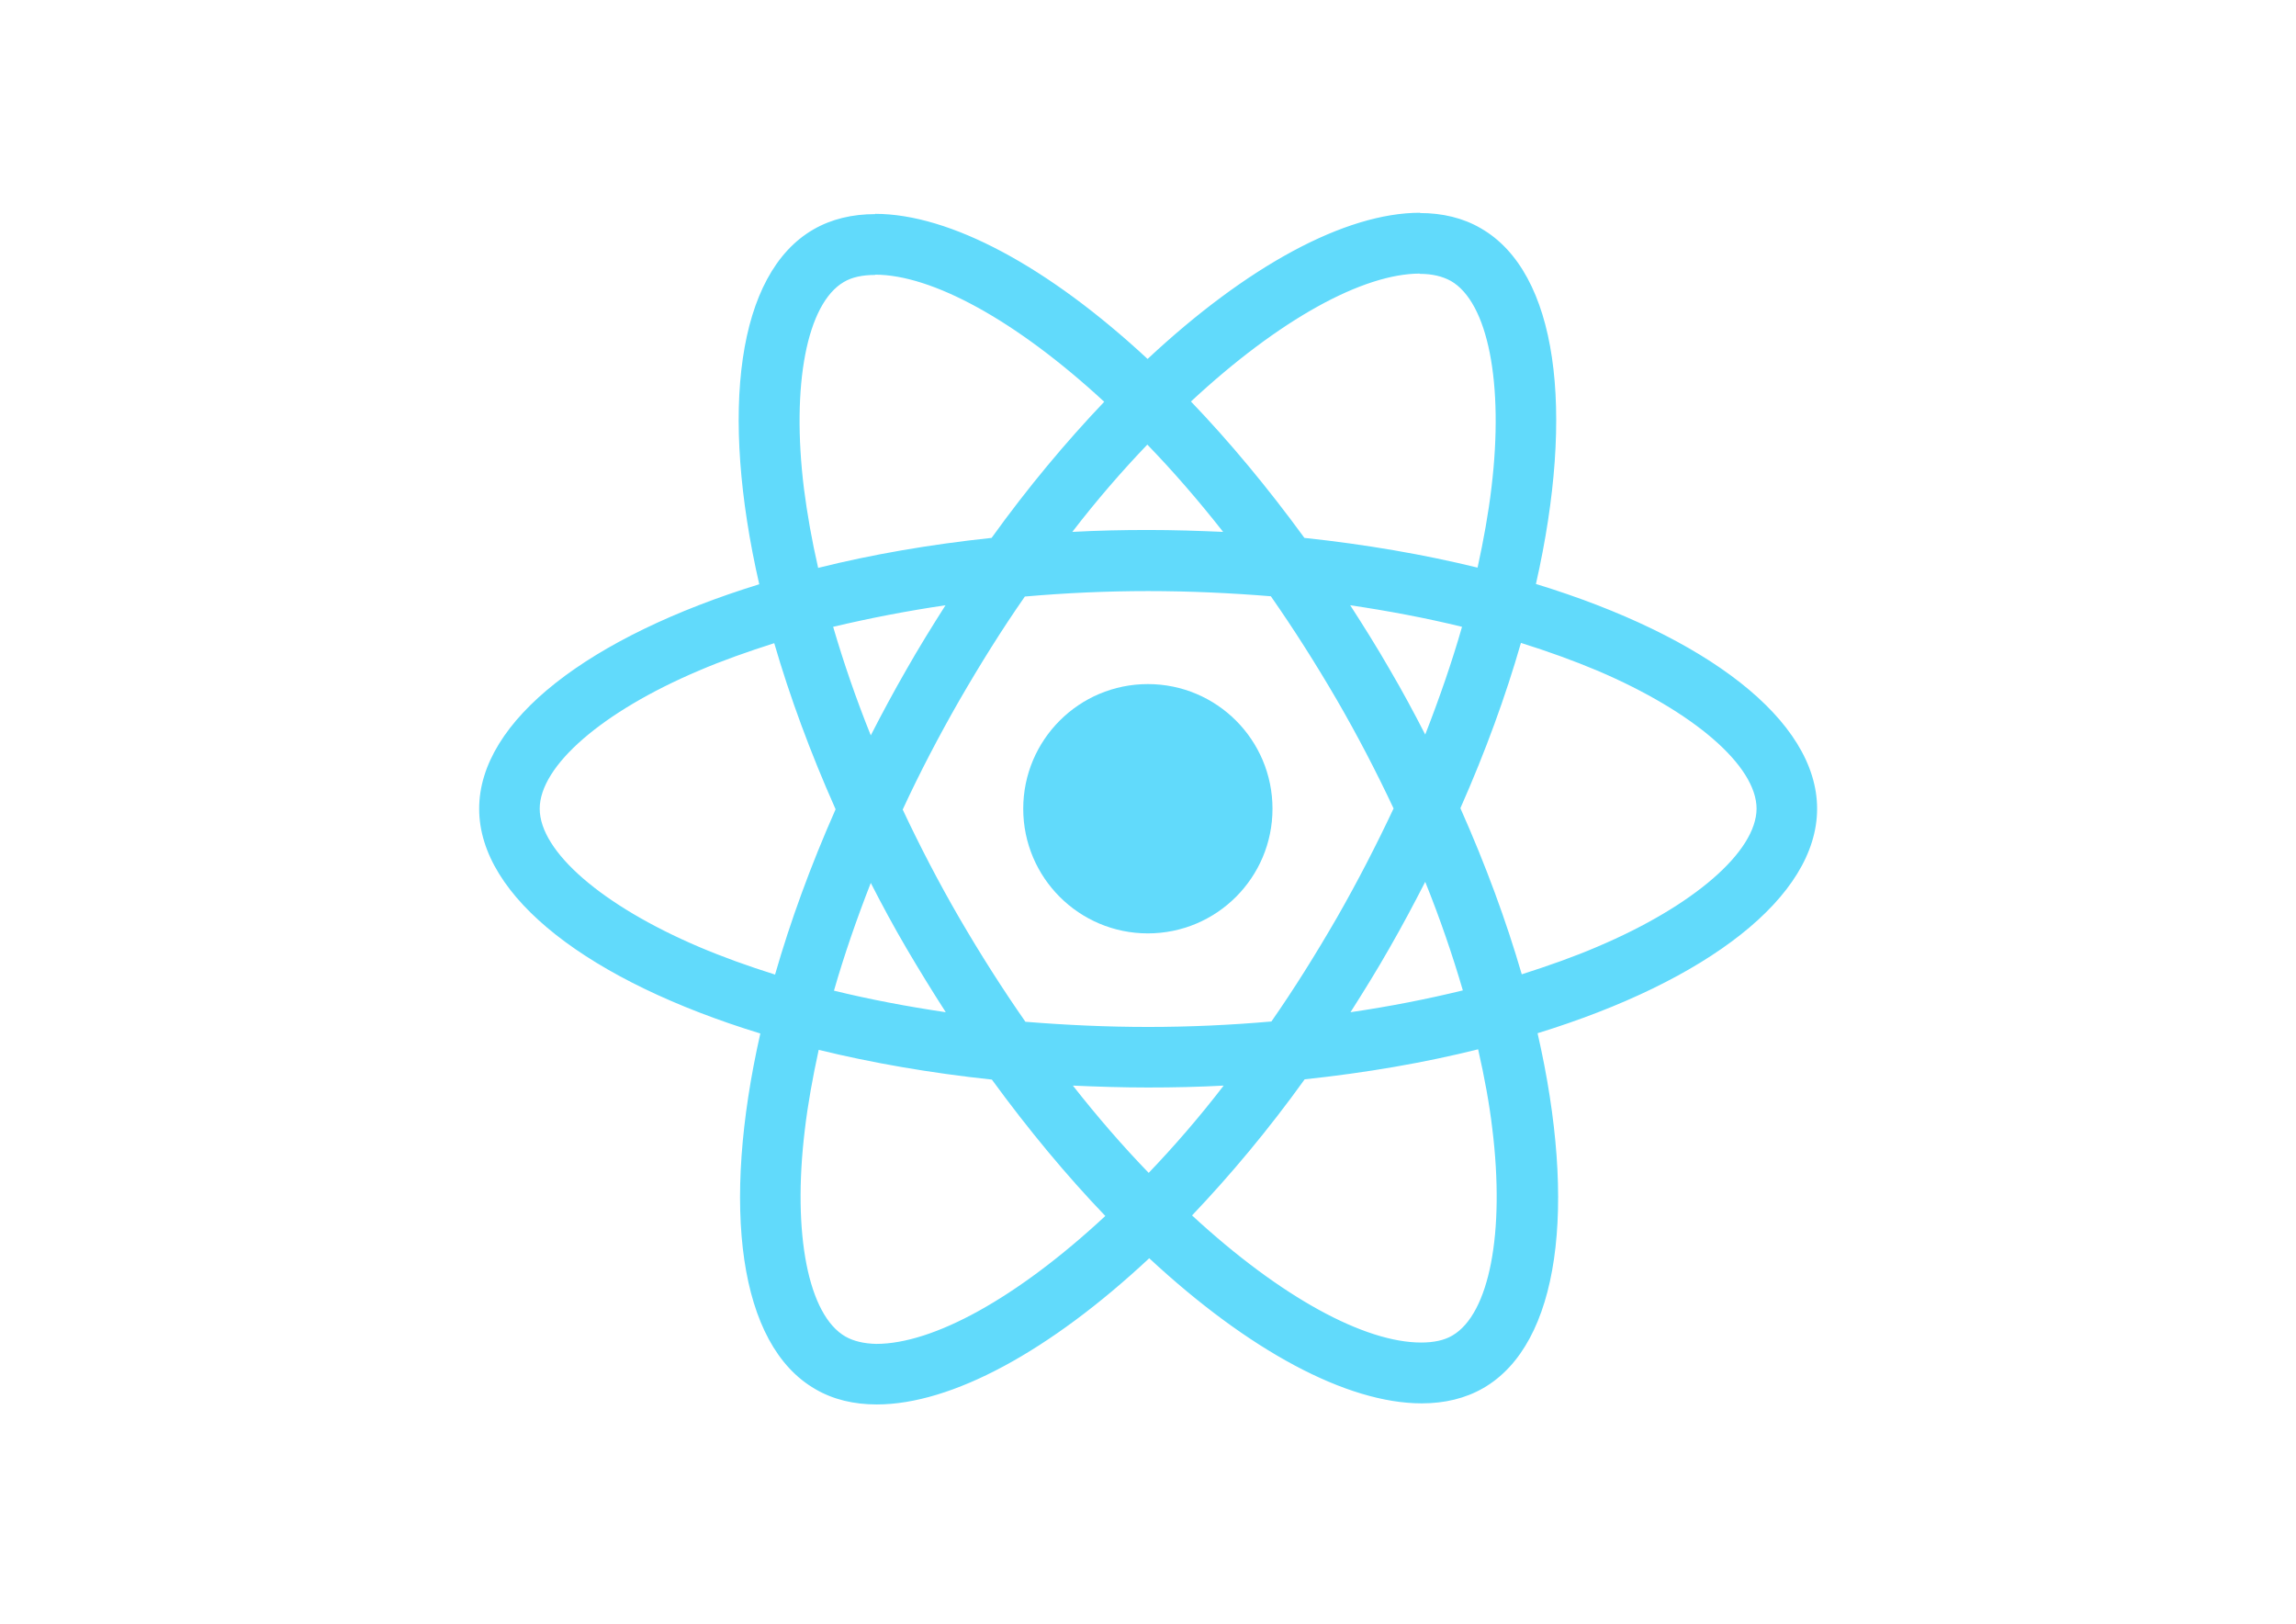
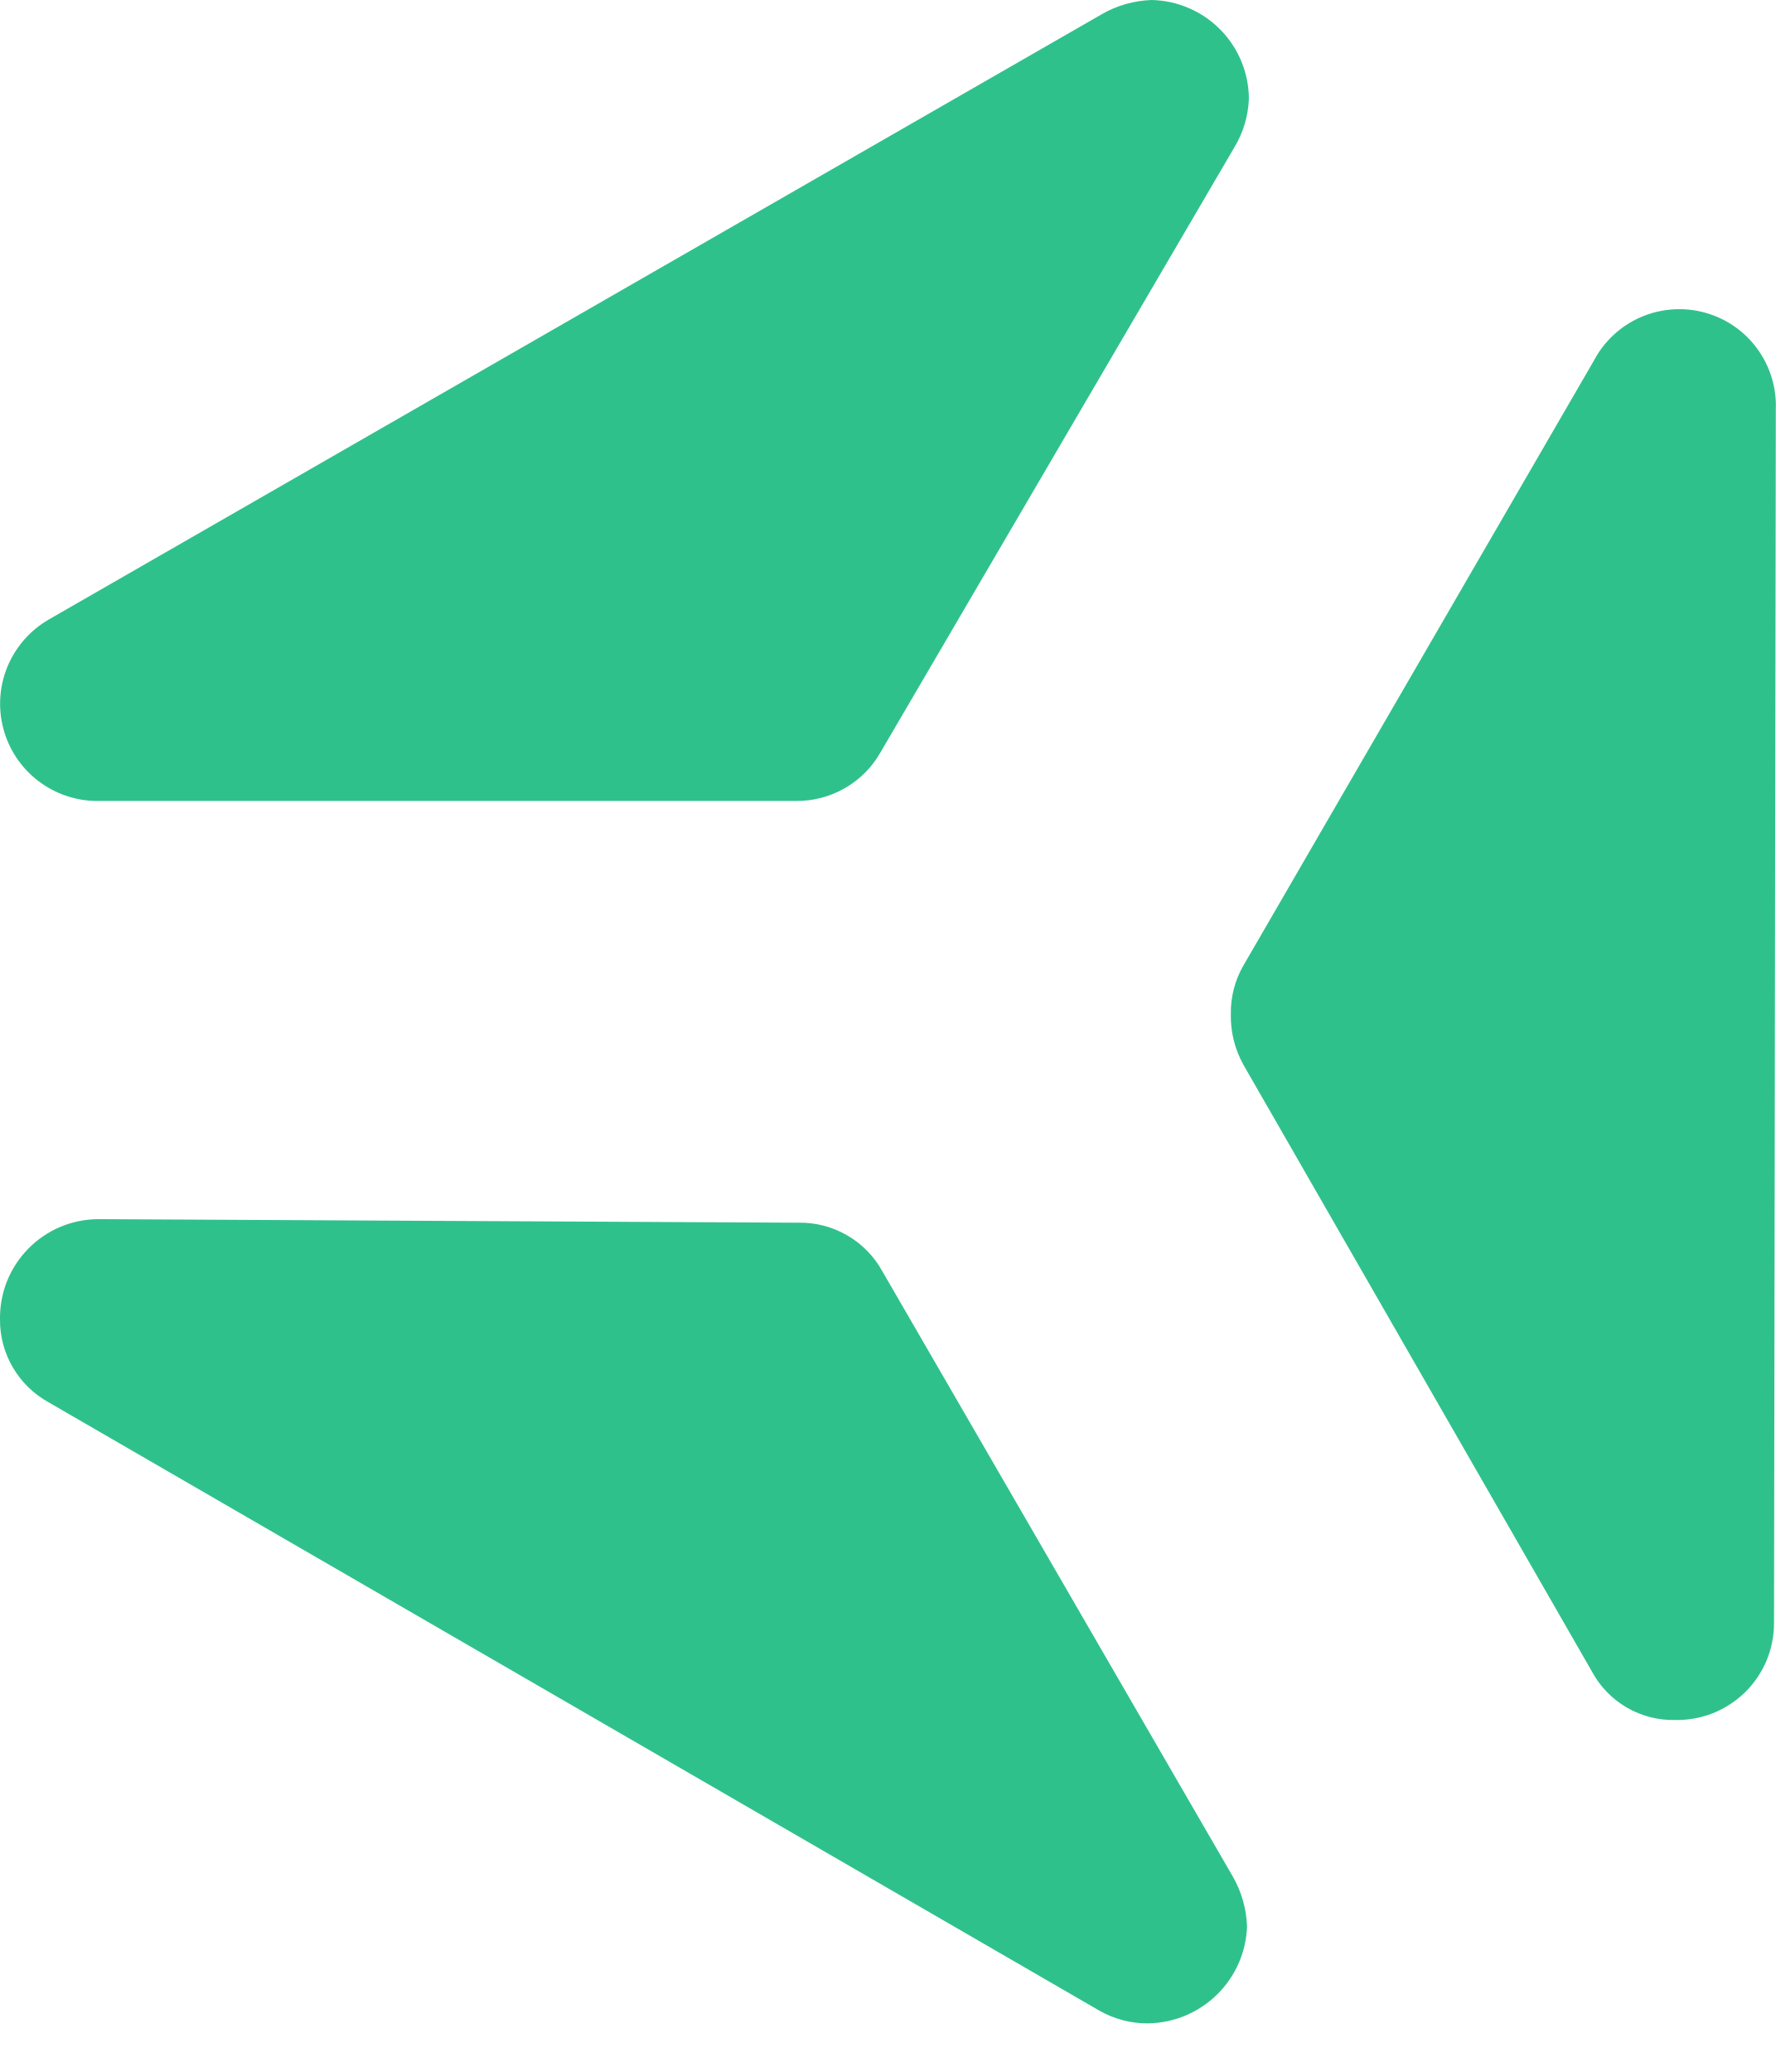
- <svg xmlns="http://www.w3.org/2000/svg" viewBox="0 0 841.9 595.3">
-   <g fill="#61DAFB">
-     <path d="M666.3 296.5c0-32.5-40.7-63.3-103.1-82.4 14.4-63.6 8-114.2-20.2-130.4-6.5-3.8-14.1-5.6-22.4-5.6v22.3c4.6 0 8.3.9 11.4 2.6 13.6 7.8 19.5 37.5 14.9 75.7-1.1 9.4-2.9 19.3-5.1 29.4-19.6-4.8-41-8.5-63.5-10.9-13.5-18.5-27.5-35.3-41.6-50 32.6-30.3 63.2-46.9 84-46.9V78c-27.5 0-63.5 19.6-99.9 53.6-36.4-33.8-72.4-53.2-99.9-53.2v22.3c20.7 0 51.4 16.5 84 46.6-14 14.7-28 31.4-41.3 49.9-22.6 2.4-44 6.1-63.6 11-2.3-10-4-19.7-5.2-29-4.7-38.2 1.1-67.9 14.6-75.8 3-1.8 6.9-2.6 11.5-2.6V78.5c-8.4 0-16 1.8-22.6 5.6-28.1 16.2-34.4 66.7-19.9 130.1-62.2 19.2-102.7 49.9-102.7 82.3 0 32.5 40.7 63.3 103.1 82.4-14.4 63.6-8 114.2 20.2 130.4 6.5 3.8 14.1 5.6 22.5 5.6 27.5 0 63.5-19.6 99.9-53.6 36.4 33.8 72.4 53.2 99.9 53.2 8.4 0 16-1.8 22.6-5.6 28.1-16.2 34.4-66.7 19.9-130.1 62-19.1 102.5-49.9 102.5-82.3zm-130.2-66.7c-3.7 12.9-8.3 26.2-13.5 39.5-4.1-8-8.4-16-13.1-24-4.6-8-9.5-15.8-14.4-23.4 14.2 2.1 27.9 4.7 41 7.9zm-45.8 106.5c-7.8 13.5-15.8 26.3-24.1 38.2-14.9 1.3-30 2-45.2 2-15.1 0-30.2-.7-45-1.9-8.3-11.9-16.4-24.6-24.2-38-7.6-13.1-14.5-26.4-20.8-39.8 6.2-13.4 13.2-26.8 20.7-39.9 7.8-13.5 15.8-26.3 24.1-38.2 14.9-1.3 30-2 45.2-2 15.1 0 30.2.7 45 1.9 8.3 11.9 16.4 24.6 24.2 38 7.6 13.1 14.5 26.4 20.8 39.8-6.3 13.4-13.2 26.8-20.7 39.9zm32.3-13c5.4 13.4 10 26.8 13.8 39.8-13.1 3.2-26.9 5.9-41.2 8 4.9-7.7 9.8-15.6 14.4-23.7 4.6-8 8.9-16.1 13-24.1zM421.2 430c-9.3-9.6-18.6-20.3-27.8-32 9 .4 18.2.7 27.5.7 9.4 0 18.7-.2 27.8-.7-9 11.7-18.3 22.4-27.5 32zm-74.4-58.9c-14.2-2.1-27.9-4.7-41-7.9 3.7-12.9 8.3-26.2 13.5-39.5 4.1 8 8.4 16 13.1 24 4.7 8 9.5 15.8 14.4 23.4zM420.7 163c9.3 9.6 18.6 20.3 27.8 32-9-.4-18.2-.7-27.5-.7-9.4 0-18.7.2-27.8.7 9-11.7 18.3-22.4 27.5-32zm-74 58.9c-4.9 7.7-9.8 15.6-14.4 23.7-4.6 8-8.9 16-13 24-5.4-13.4-10-26.8-13.8-39.8 13.1-3.1 26.9-5.8 41.2-7.9zm-90.5 125.2c-35.4-15.1-58.3-34.9-58.3-50.6 0-15.7 22.9-35.6 58.3-50.6 8.6-3.7 18-7 27.7-10.1 5.7 19.6 13.2 40 22.5 60.9-9.2 20.8-16.6 41.1-22.2 60.6-9.9-3.1-19.3-6.5-28-10.2zM310 490c-13.6-7.8-19.5-37.5-14.9-75.7 1.1-9.4 2.9-19.3 5.1-29.4 19.6 4.8 41 8.5 63.5 10.9 13.5 18.5 27.5 35.3 41.6 50-32.6 30.3-63.2 46.9-84 46.9-4.5-.1-8.3-1-11.3-2.7zm237.2-76.2c4.7 38.2-1.1 67.9-14.6 75.8-3 1.8-6.9 2.6-11.5 2.6-20.7 0-51.4-16.5-84-46.6 14-14.7 28-31.4 41.3-49.9 22.6-2.4 44-6.1 63.6-11 2.3 10.1 4.1 19.8 5.2 29.1zm38.5-66.7c-8.6 3.7-18 7-27.7 10.1-5.7-19.6-13.2-40-22.5-60.9 9.2-20.8 16.6-41.1 22.2-60.6 9.9 3.1 19.3 6.5 28.1 10.2 35.4 15.1 58.3 34.9 58.3 50.6-.1 15.7-23 35.6-58.4 50.6zM320.8 78.4z" />
-     <circle cx="420.9" cy="296.5" r="45.7" />
-     <path d="M520.5 78.1z" />
-   </g>
+ <svg xmlns="http://www.w3.org/2000/svg" width="24" height="28" viewBox="0 0 24 28" fill="none" alt="Logo da Trybe">
+   <path d="M16.803 14.387L21.514 22.588C21.623 22.791 21.786 22.959 21.985 23.075C22.184 23.19 22.411 23.249 22.641 23.243C22.815 23.246 22.988 23.215 23.15 23.151C23.312 23.086 23.459 22.99 23.584 22.868C23.708 22.746 23.807 22.6 23.874 22.44C23.941 22.279 23.975 22.107 23.975 21.932L23.999 5.53C24.01 5.235 23.92 4.944 23.744 4.707C23.569 4.469 23.317 4.298 23.031 4.222C22.746 4.146 22.442 4.169 22.171 4.287C21.9 4.406 21.678 4.612 21.54 4.874L16.803 13.049C16.688 13.249 16.63 13.476 16.634 13.706C16.629 13.944 16.688 14.179 16.803 14.387Z" fill="#2FC18C" />
+   <path d="M11.923 17.177L16.658 25.354C16.778 25.561 16.845 25.794 16.853 26.033C16.841 26.381 16.695 26.711 16.447 26.954C16.198 27.198 15.866 27.337 15.517 27.343C15.287 27.345 15.061 27.286 14.861 27.173L0.655 18.949C0.456 18.839 0.29 18.677 0.175 18.481C0.059 18.285 -0.001 18.061 0 17.833C-0.003 17.656 0.029 17.48 0.094 17.315C0.16 17.151 0.258 17.001 0.382 16.874C0.506 16.748 0.654 16.647 0.818 16.578C0.981 16.51 1.157 16.475 1.335 16.475L10.782 16.523C11.014 16.517 11.243 16.576 11.444 16.691C11.645 16.806 11.811 16.974 11.923 17.177Z" fill="#2FC18C" />
+   <path d="M10.758 10.824H1.312C1.023 10.823 0.743 10.727 0.514 10.551C0.285 10.375 0.12 10.128 0.046 9.849C-0.029 9.57 -0.009 9.274 0.101 9.008C0.212 8.741 0.407 8.518 0.657 8.373L14.885 0.195C15.092 0.074 15.326 0.008 15.566 0C15.915 0.008 16.248 0.152 16.493 0.401C16.738 0.65 16.876 0.985 16.878 1.335C16.869 1.566 16.802 1.791 16.683 1.989L11.9 10.166C11.786 10.368 11.62 10.535 11.419 10.65C11.218 10.766 10.99 10.826 10.758 10.824Z" fill="#2FC18C" />
</svg>
